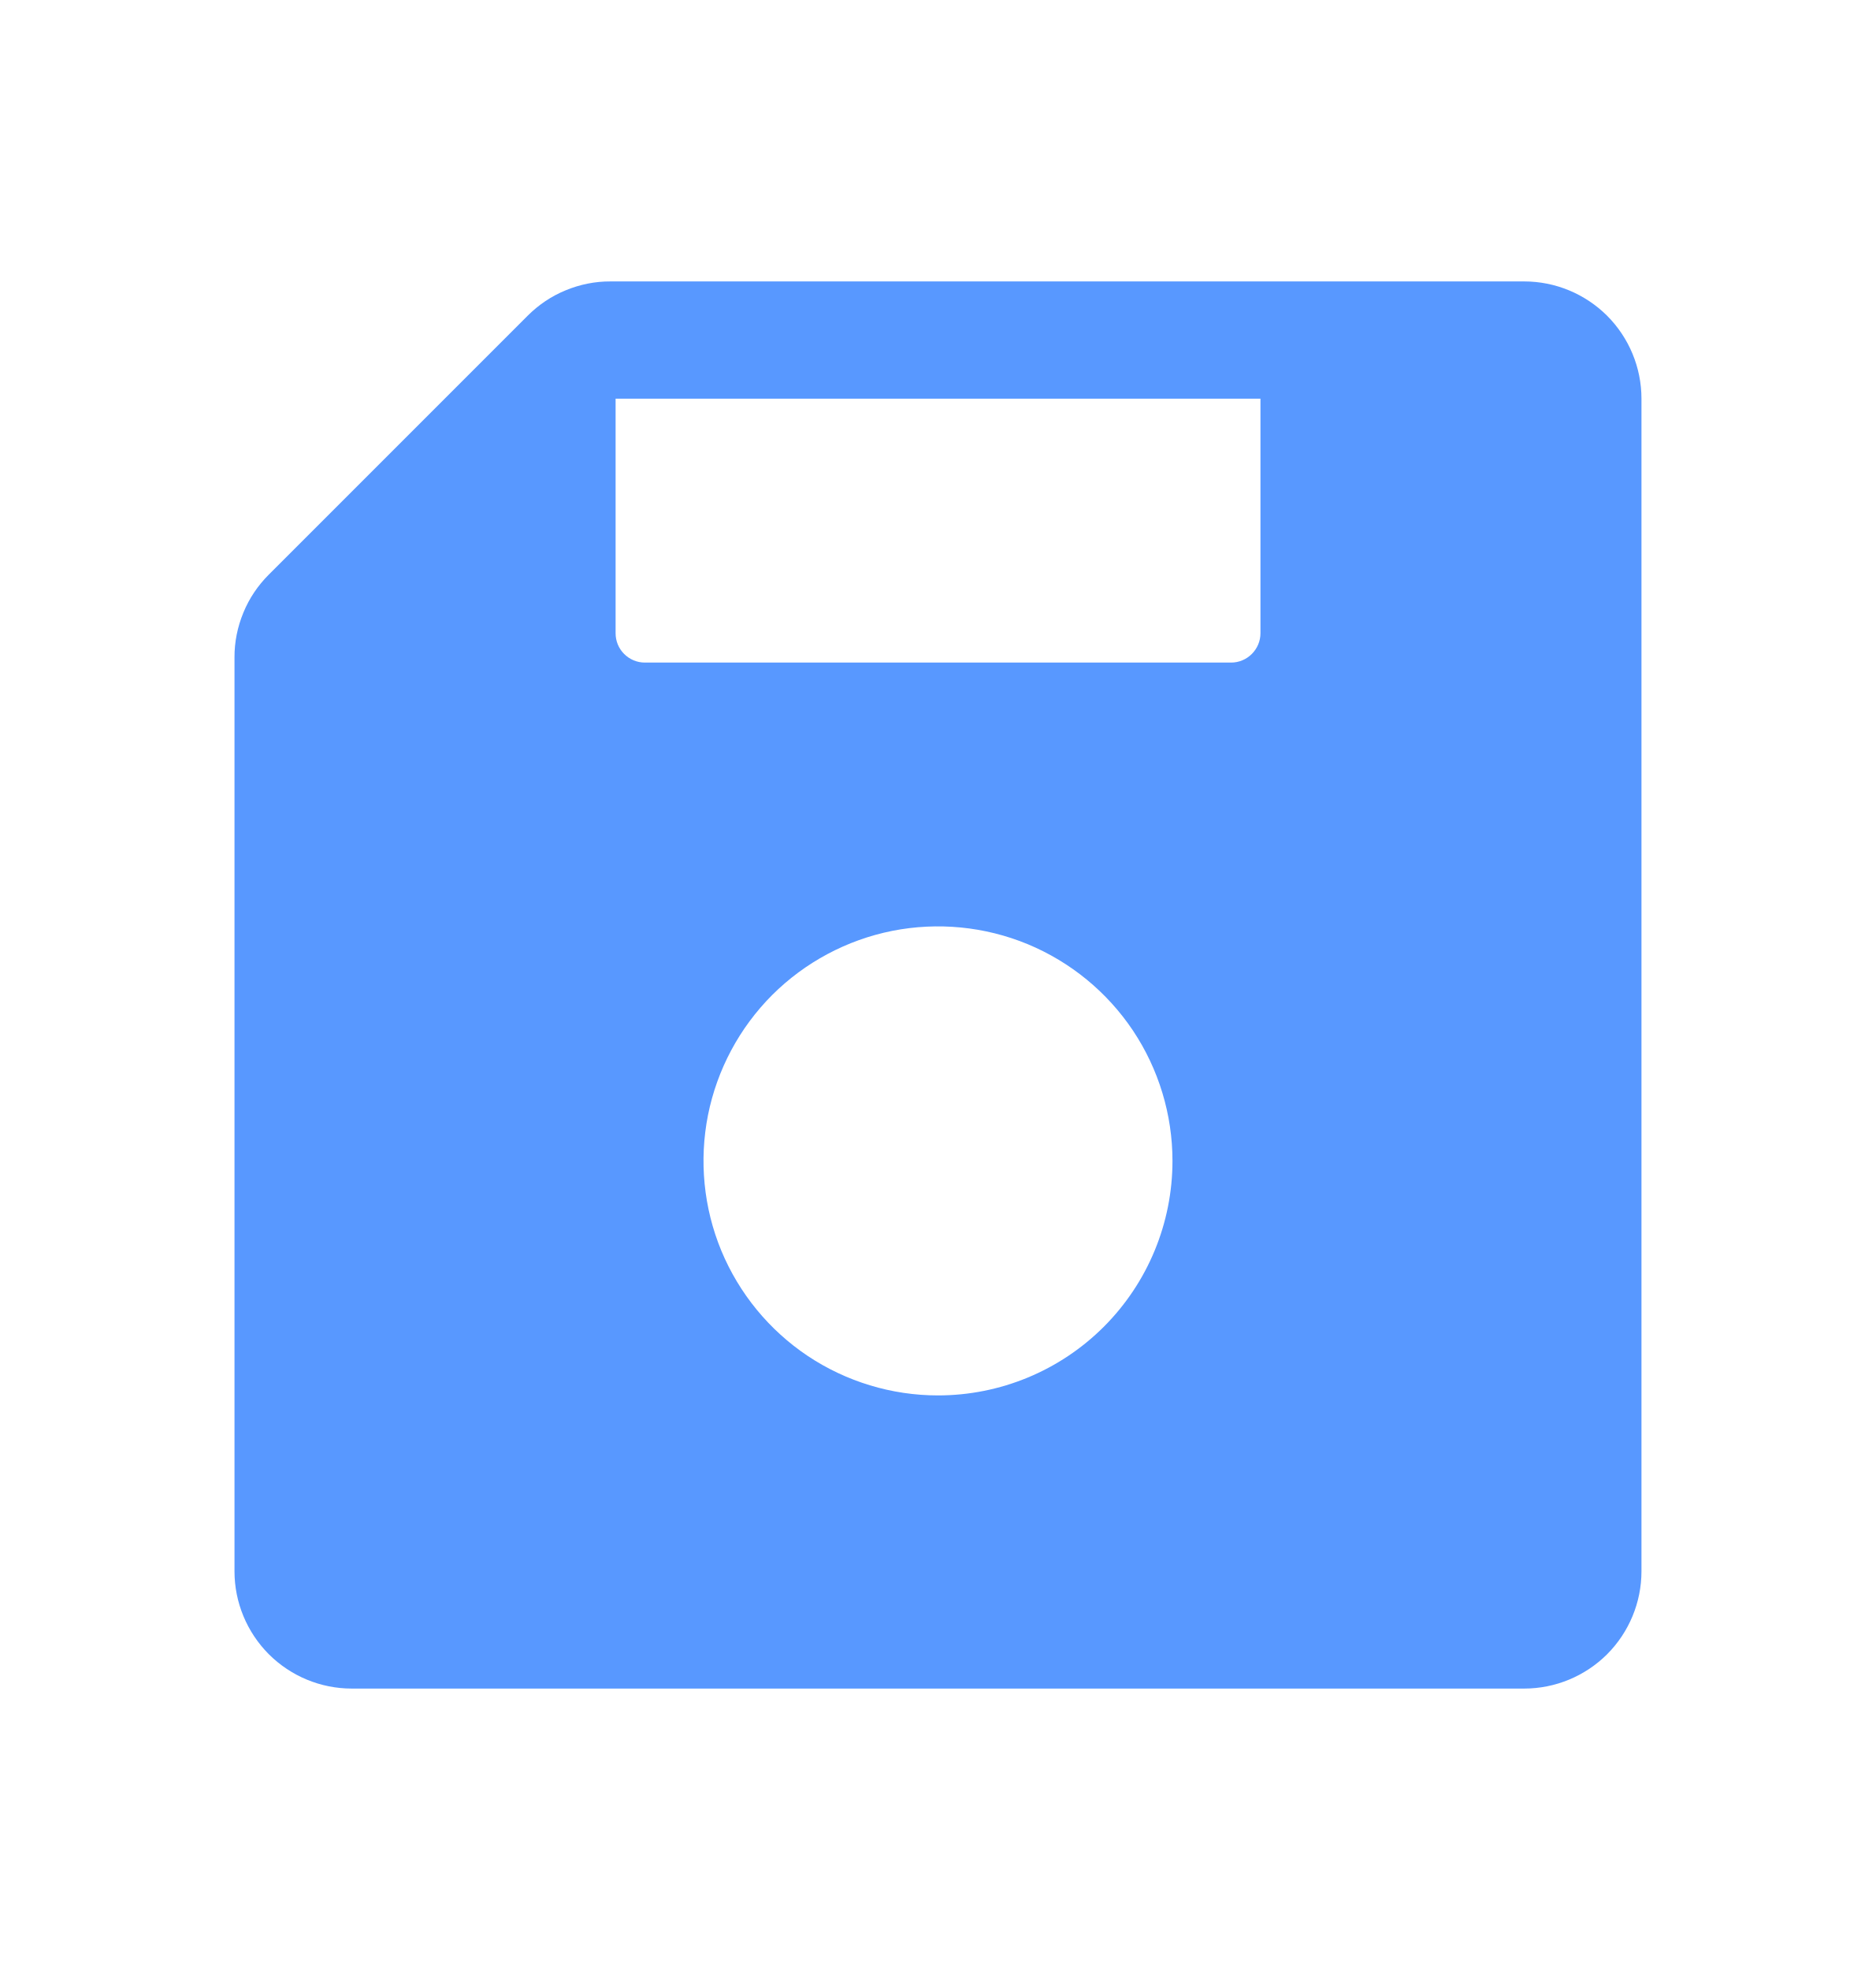
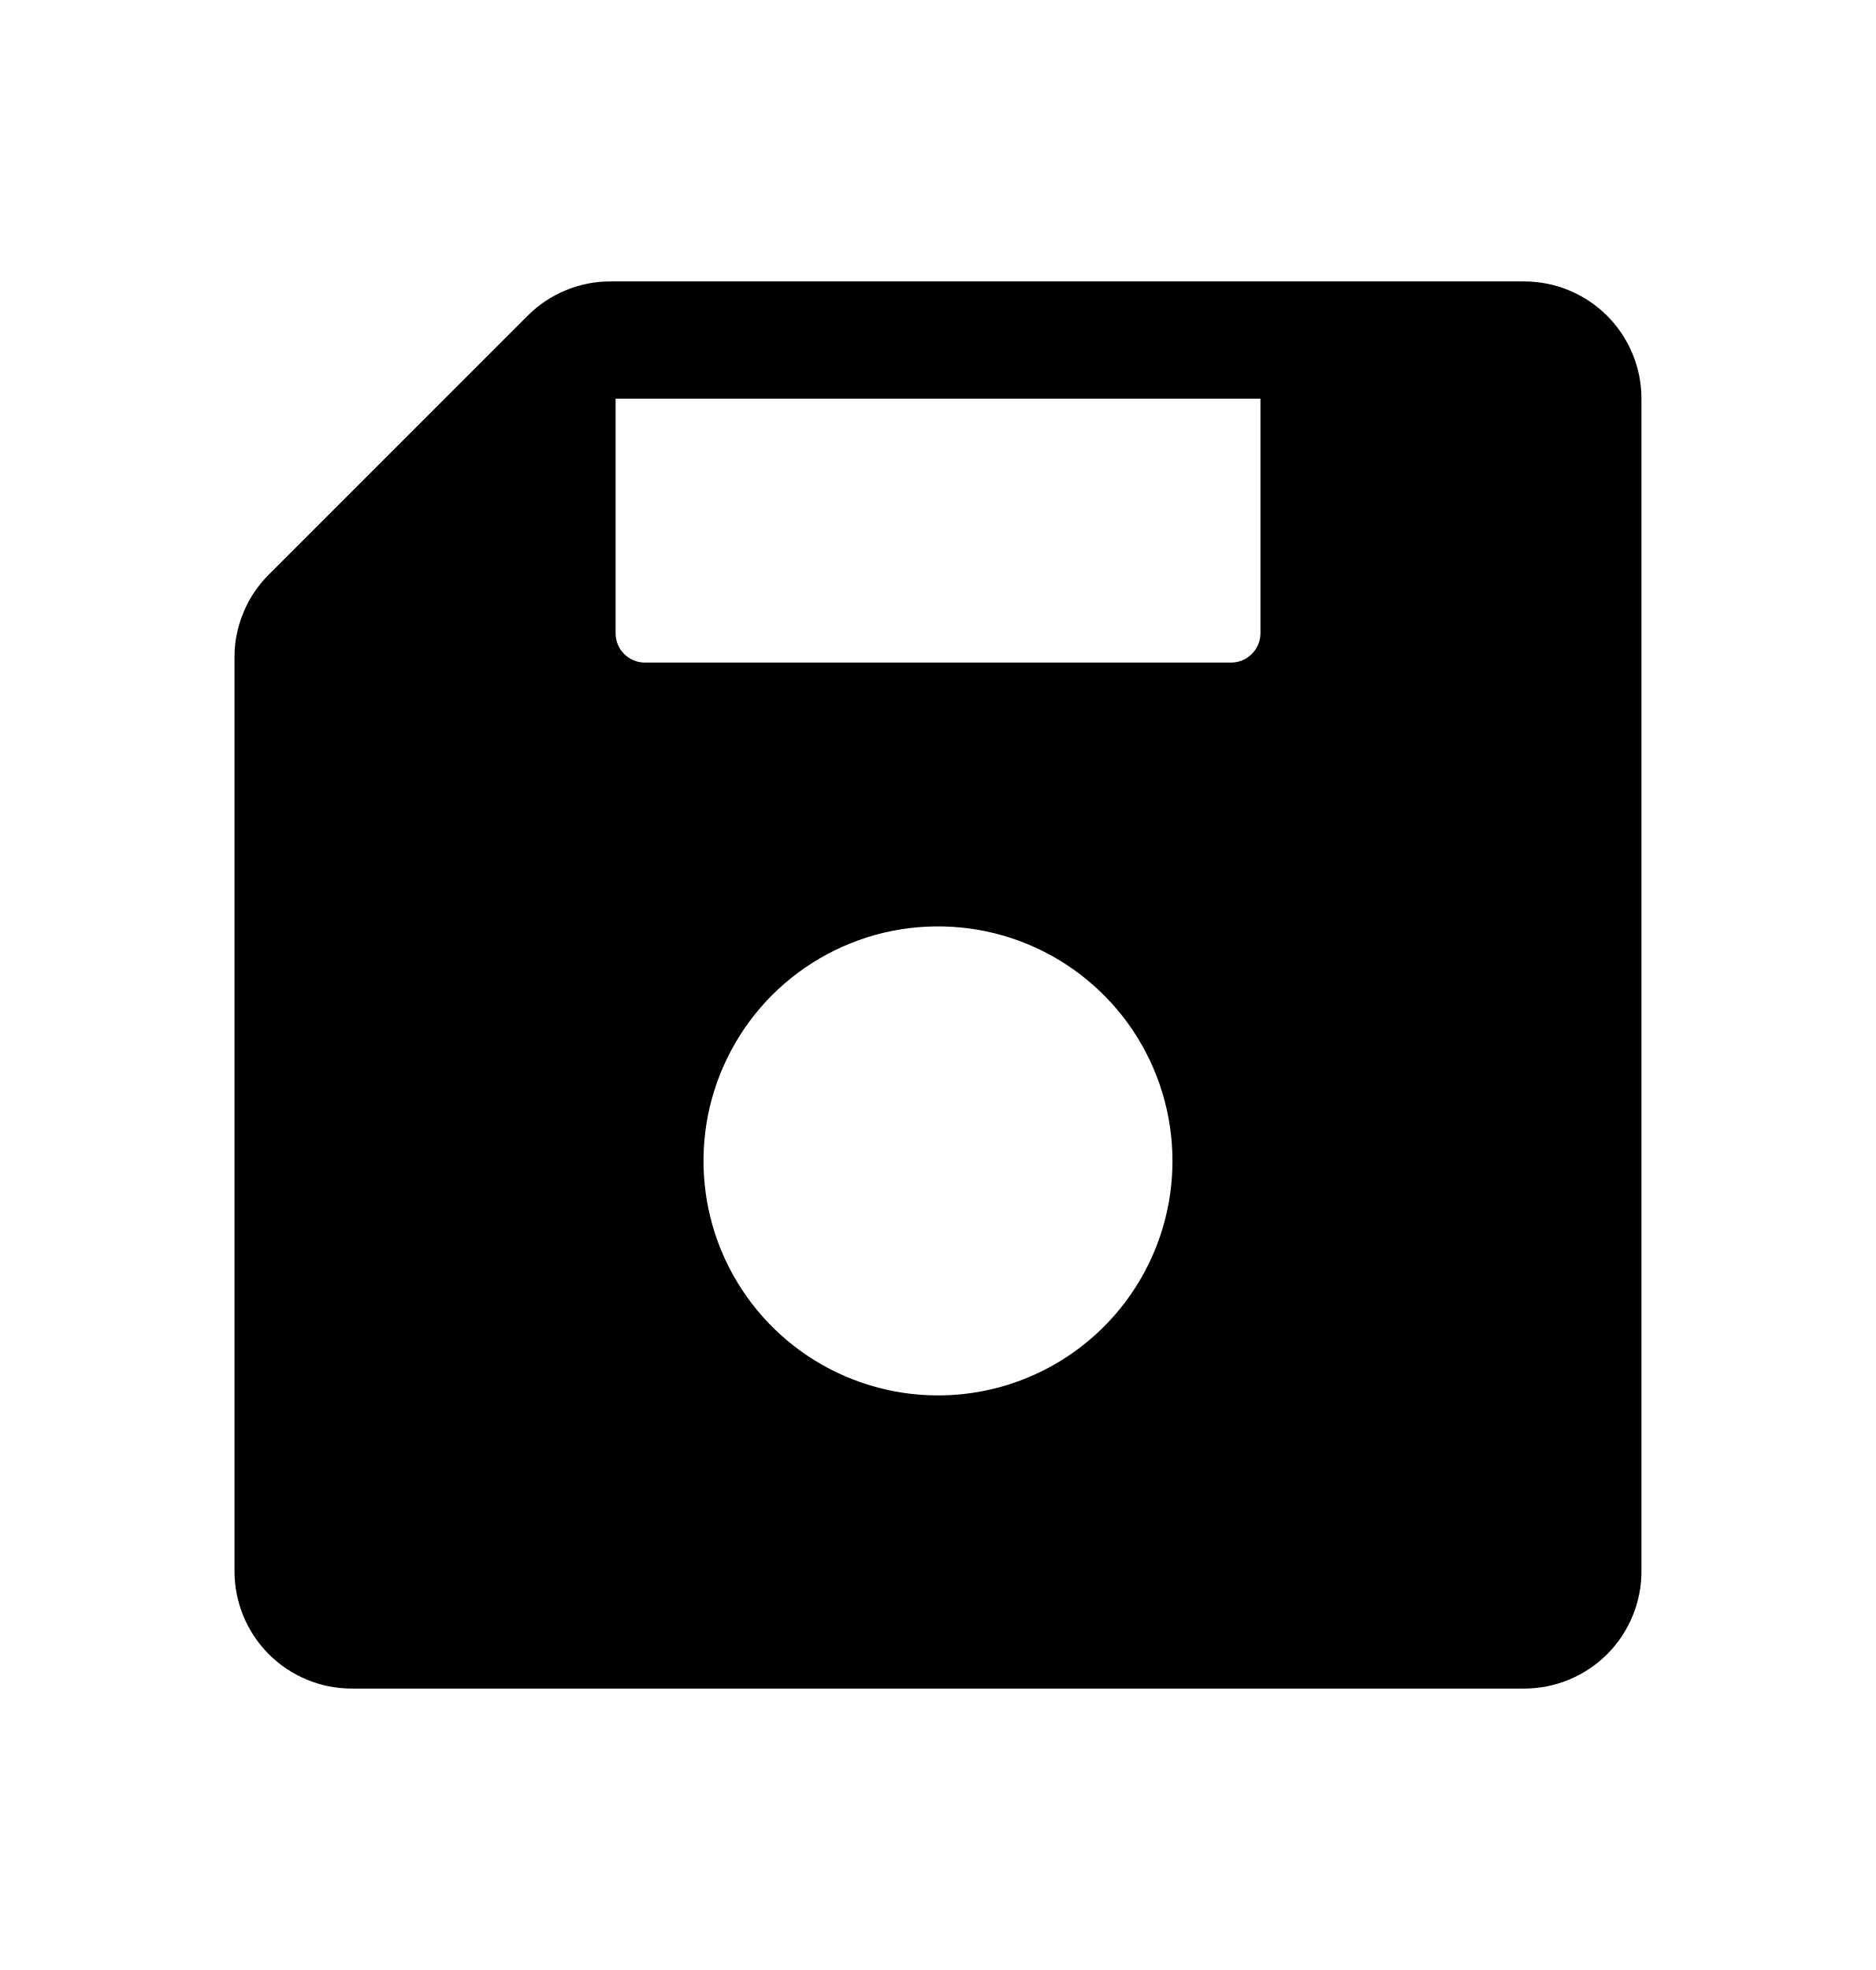
<svg xmlns="http://www.w3.org/2000/svg" width="20" height="21" viewBox="0 0 20 21" fill="none">
-   <path d="M16.25 3H6.509C6.344 2.999 6.182 3.032 6.03 3.095C5.878 3.157 5.741 3.25 5.625 3.366L2.866 6.125C2.75 6.241 2.657 6.378 2.595 6.53C2.532 6.682 2.499 6.844 2.5 7.009V16.75C2.5 17.081 2.632 17.399 2.866 17.634C3.101 17.868 3.418 18 3.75 18H16.25C16.581 18 16.899 17.868 17.134 17.634C17.368 17.399 17.5 17.081 17.5 16.75V4.25C17.5 3.918 17.368 3.601 17.134 3.366C16.899 3.132 16.581 3 16.25 3ZM10 14.875C9.506 14.875 9.022 14.728 8.611 14.454C8.2 14.179 7.88 13.789 7.69 13.332C7.501 12.875 7.452 12.372 7.548 11.887C7.645 11.402 7.883 10.957 8.232 10.607C8.582 10.258 9.027 10.02 9.512 9.923C9.997 9.827 10.5 9.876 10.957 10.065C11.414 10.255 11.804 10.575 12.079 10.986C12.353 11.397 12.5 11.881 12.5 12.375C12.5 13.038 12.237 13.674 11.768 14.143C11.299 14.612 10.663 14.875 10 14.875ZM13.438 6.75C13.438 6.833 13.405 6.912 13.346 6.971C13.287 7.03 13.208 7.063 13.125 7.063H6.875C6.792 7.063 6.713 7.03 6.654 6.971C6.595 6.912 6.563 6.833 6.563 6.75V4.25H13.438V6.75Z" fill="#5898FF" />
+   <path d="M16.25 3H6.509C6.344 2.999 6.182 3.032 6.03 3.095C5.878 3.157 5.741 3.25 5.625 3.366L2.866 6.125C2.75 6.241 2.657 6.378 2.595 6.53C2.532 6.682 2.499 6.844 2.5 7.009V16.75C2.5 17.081 2.632 17.399 2.866 17.634C3.101 17.868 3.418 18 3.75 18H16.25C16.581 18 16.899 17.868 17.134 17.634C17.368 17.399 17.5 17.081 17.5 16.75V4.25C17.5 3.918 17.368 3.601 17.134 3.366C16.899 3.132 16.581 3 16.25 3ZM10 14.875C9.506 14.875 9.022 14.728 8.611 14.454C8.2 14.179 7.88 13.789 7.69 13.332C7.501 12.875 7.452 12.372 7.548 11.887C7.645 11.402 7.883 10.957 8.232 10.607C8.582 10.258 9.027 10.02 9.512 9.923C9.997 9.827 10.5 9.876 10.957 10.065C11.414 10.255 11.804 10.575 12.079 10.986C12.353 11.397 12.5 11.881 12.5 12.375C12.5 13.038 12.237 13.674 11.768 14.143C11.299 14.612 10.663 14.875 10 14.875ZM13.438 6.75C13.438 6.833 13.405 6.912 13.346 6.971C13.287 7.03 13.208 7.063 13.125 7.063H6.875C6.792 7.063 6.713 7.03 6.654 6.971C6.595 6.912 6.563 6.833 6.563 6.75V4.25H13.438V6.75Z" fill="currentColor" />
</svg>
